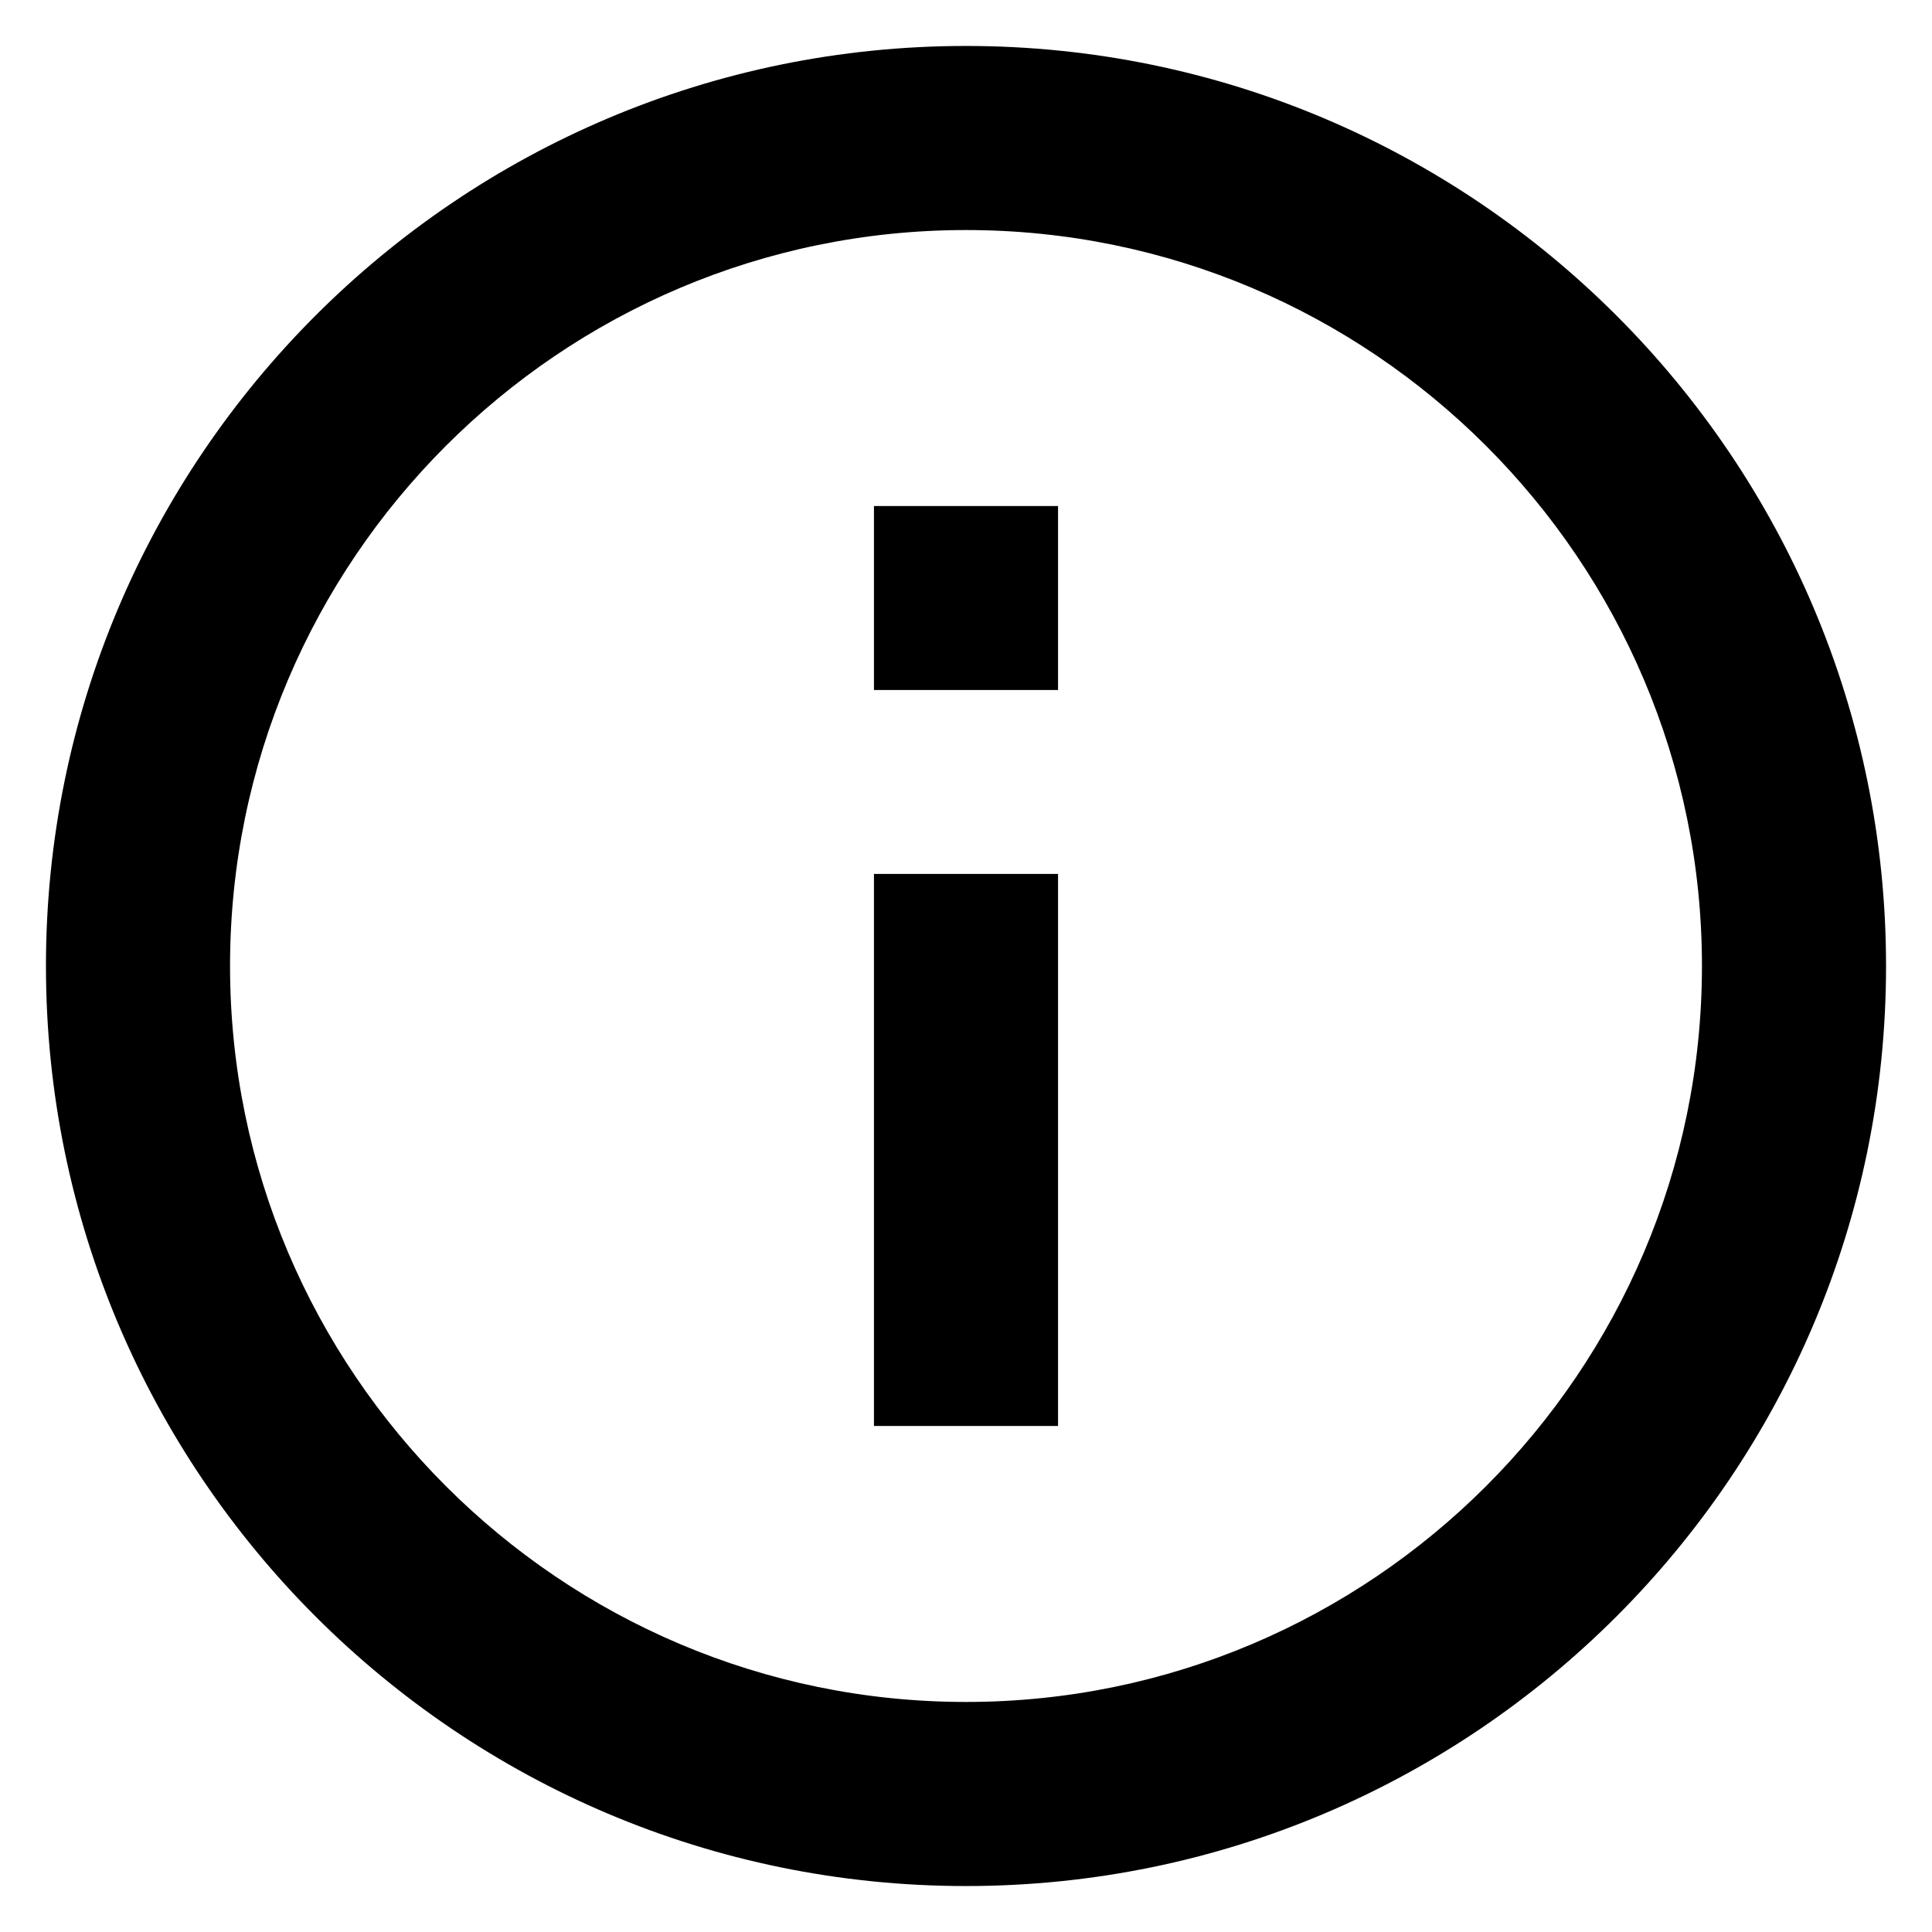
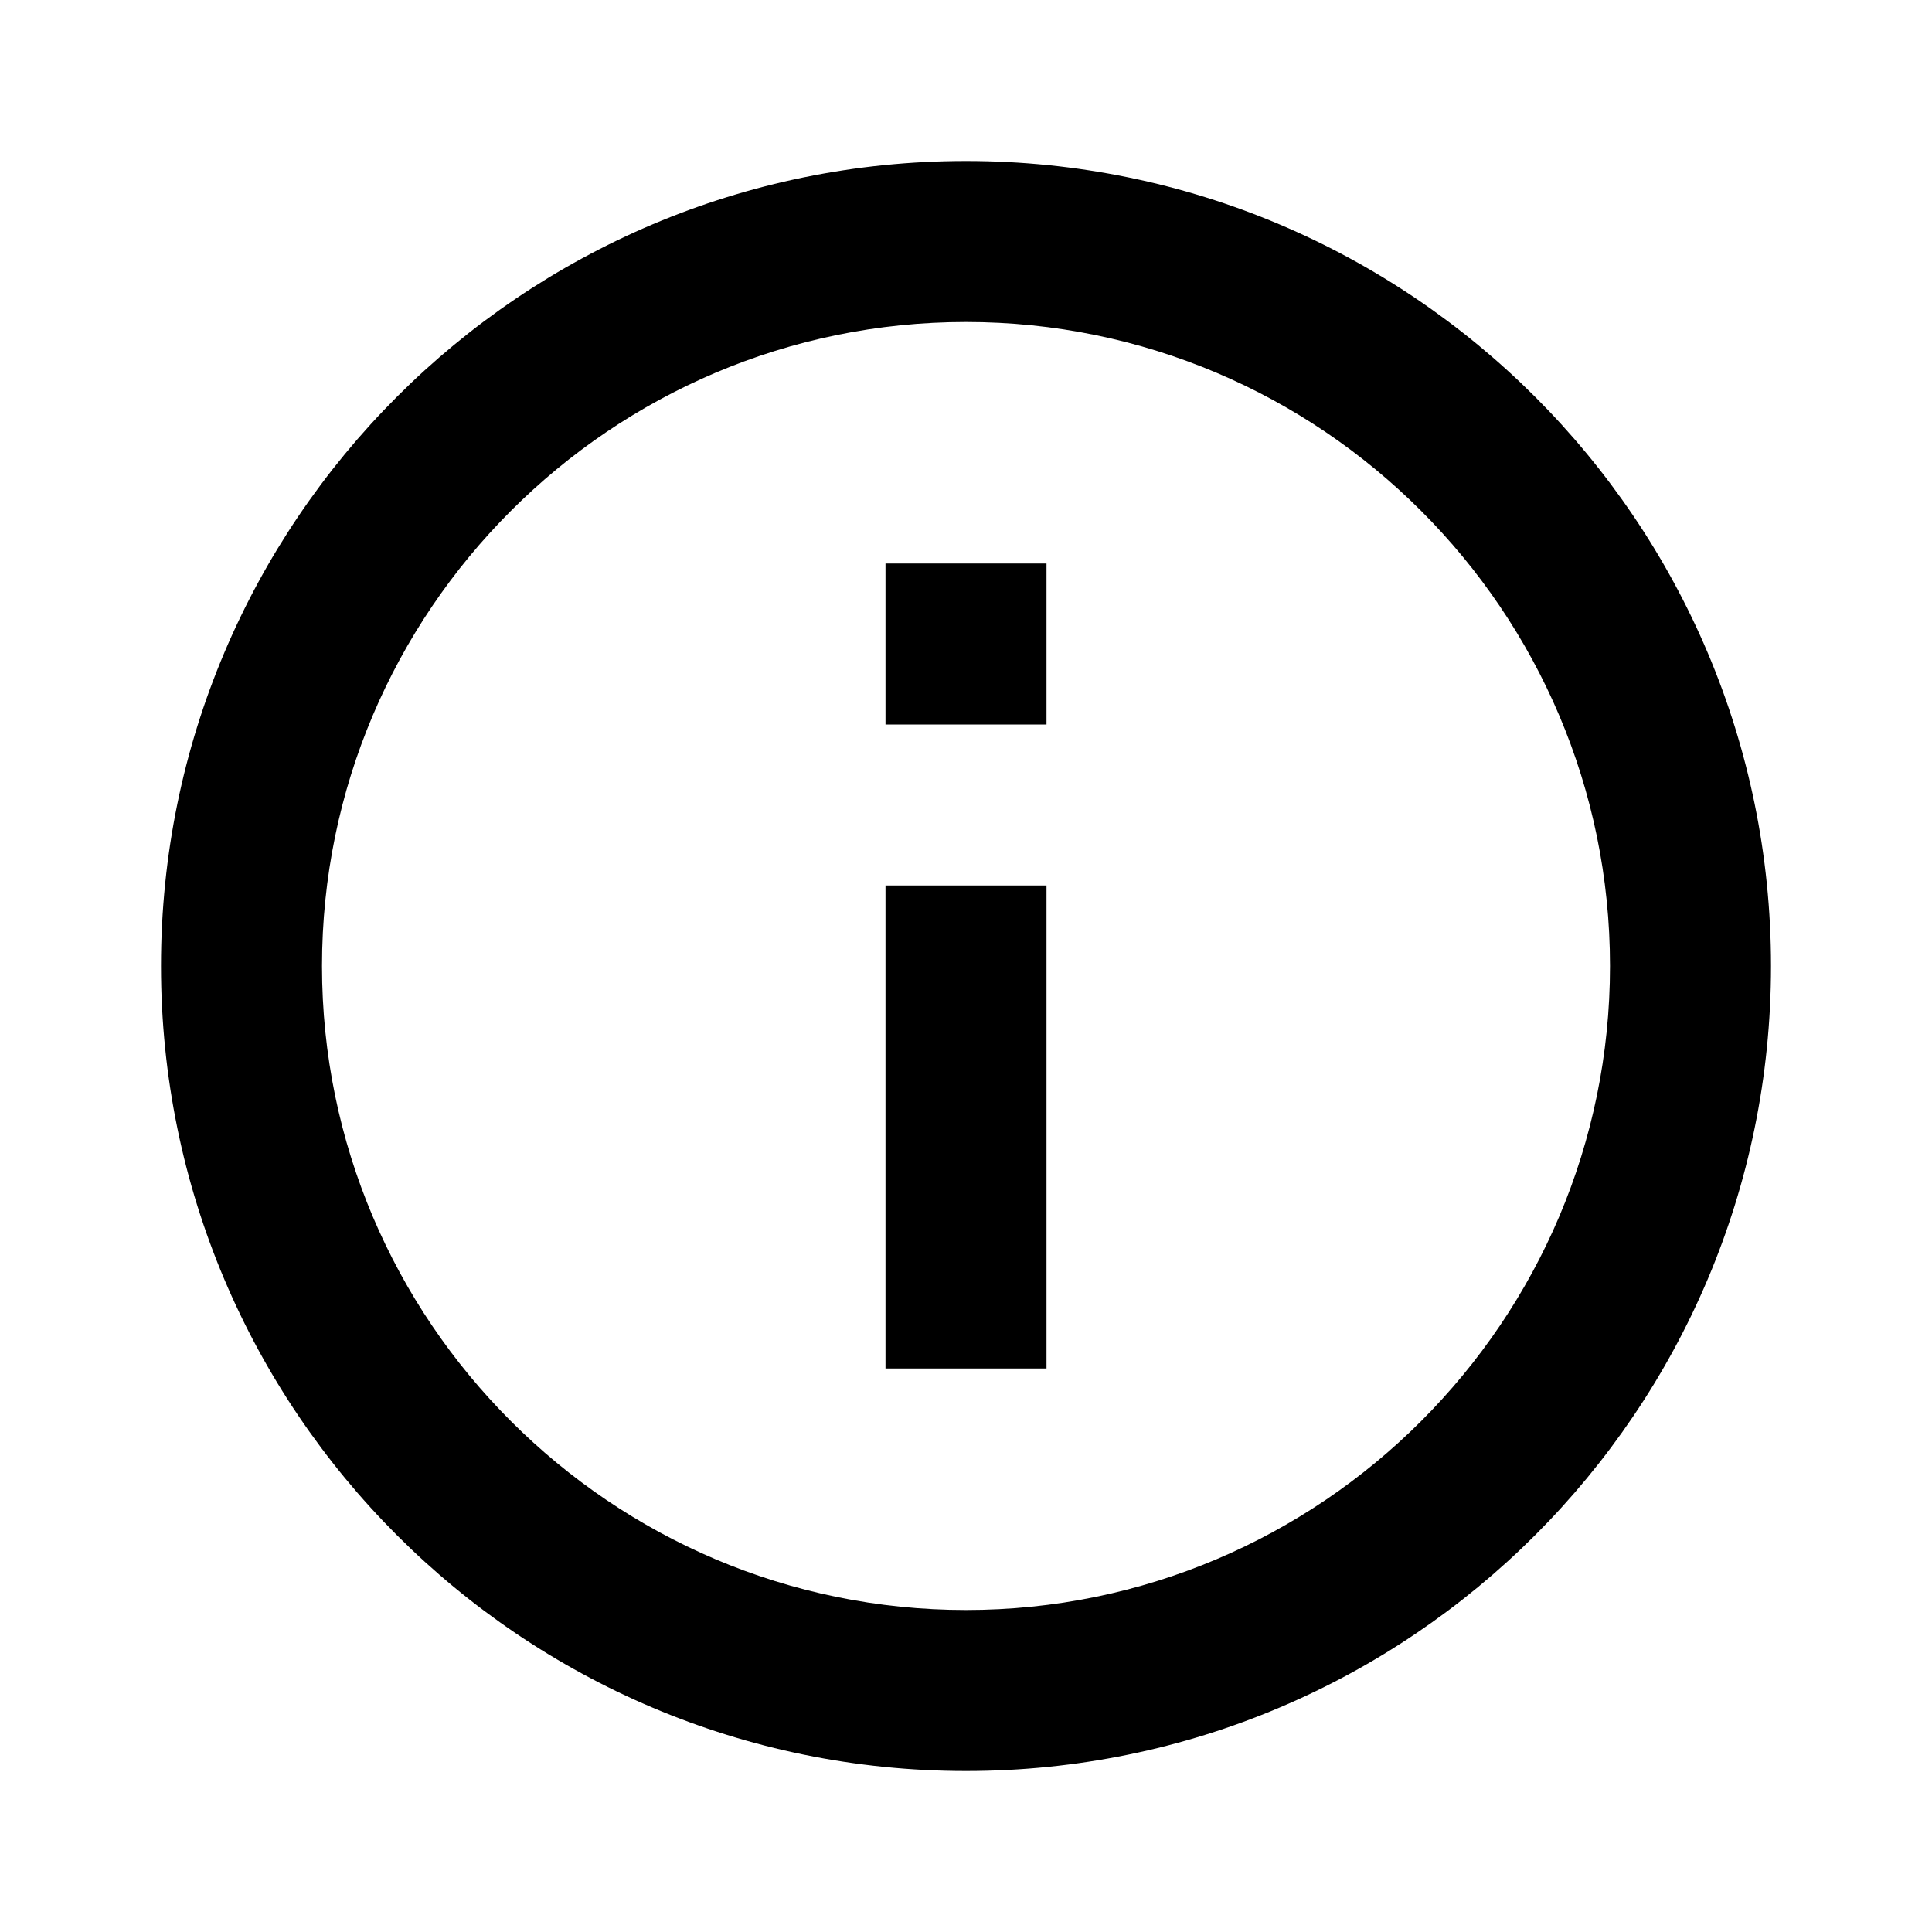
- <svg xmlns="http://www.w3.org/2000/svg" width="14" height="14" viewBox="0 0 14 14" fill="none">
-   <path d="M6.333 3.667H7.667V5H6.333V3.667ZM6.333 6.333H7.667V10.333H6.333V6.333ZM7 0.333C3.32 0.333 0.333 3.32 0.333 7C0.333 10.68 3.32 13.667 7 13.667C10.68 13.667 13.667 10.68 13.667 7C13.667 3.32 10.68 0.333 7 0.333ZM7 12.333C4.06 12.333 1.667 9.94 1.667 7C1.667 4.06 4.06 1.667 7 1.667C9.94 1.667 12.333 4.06 12.333 7C12.333 9.94 9.94 12.333 7 12.333Z" fill="currentColor" />
+ <svg xmlns="http://www.w3.org/2000/svg" width="24" height="24" viewBox="0 0 24 24" fill="none">
+   <path d="M11 7H13V9H11V7ZM11 11H13V17H11V11ZM12 2C6.48 2 2 6.48 2 12C2 17.52 6.48 22 12 22C17.52 22 22 17.52 22 12C22 6.48 17.52 2 12 2ZM12 20C7.59 20 4 16.41 4 12C4 7.59 7.59 4 12 4C16.41 4 20 7.59 20 12C20 16.41 16.41 20 12 20Z" fill="currentColor" />
</svg>
